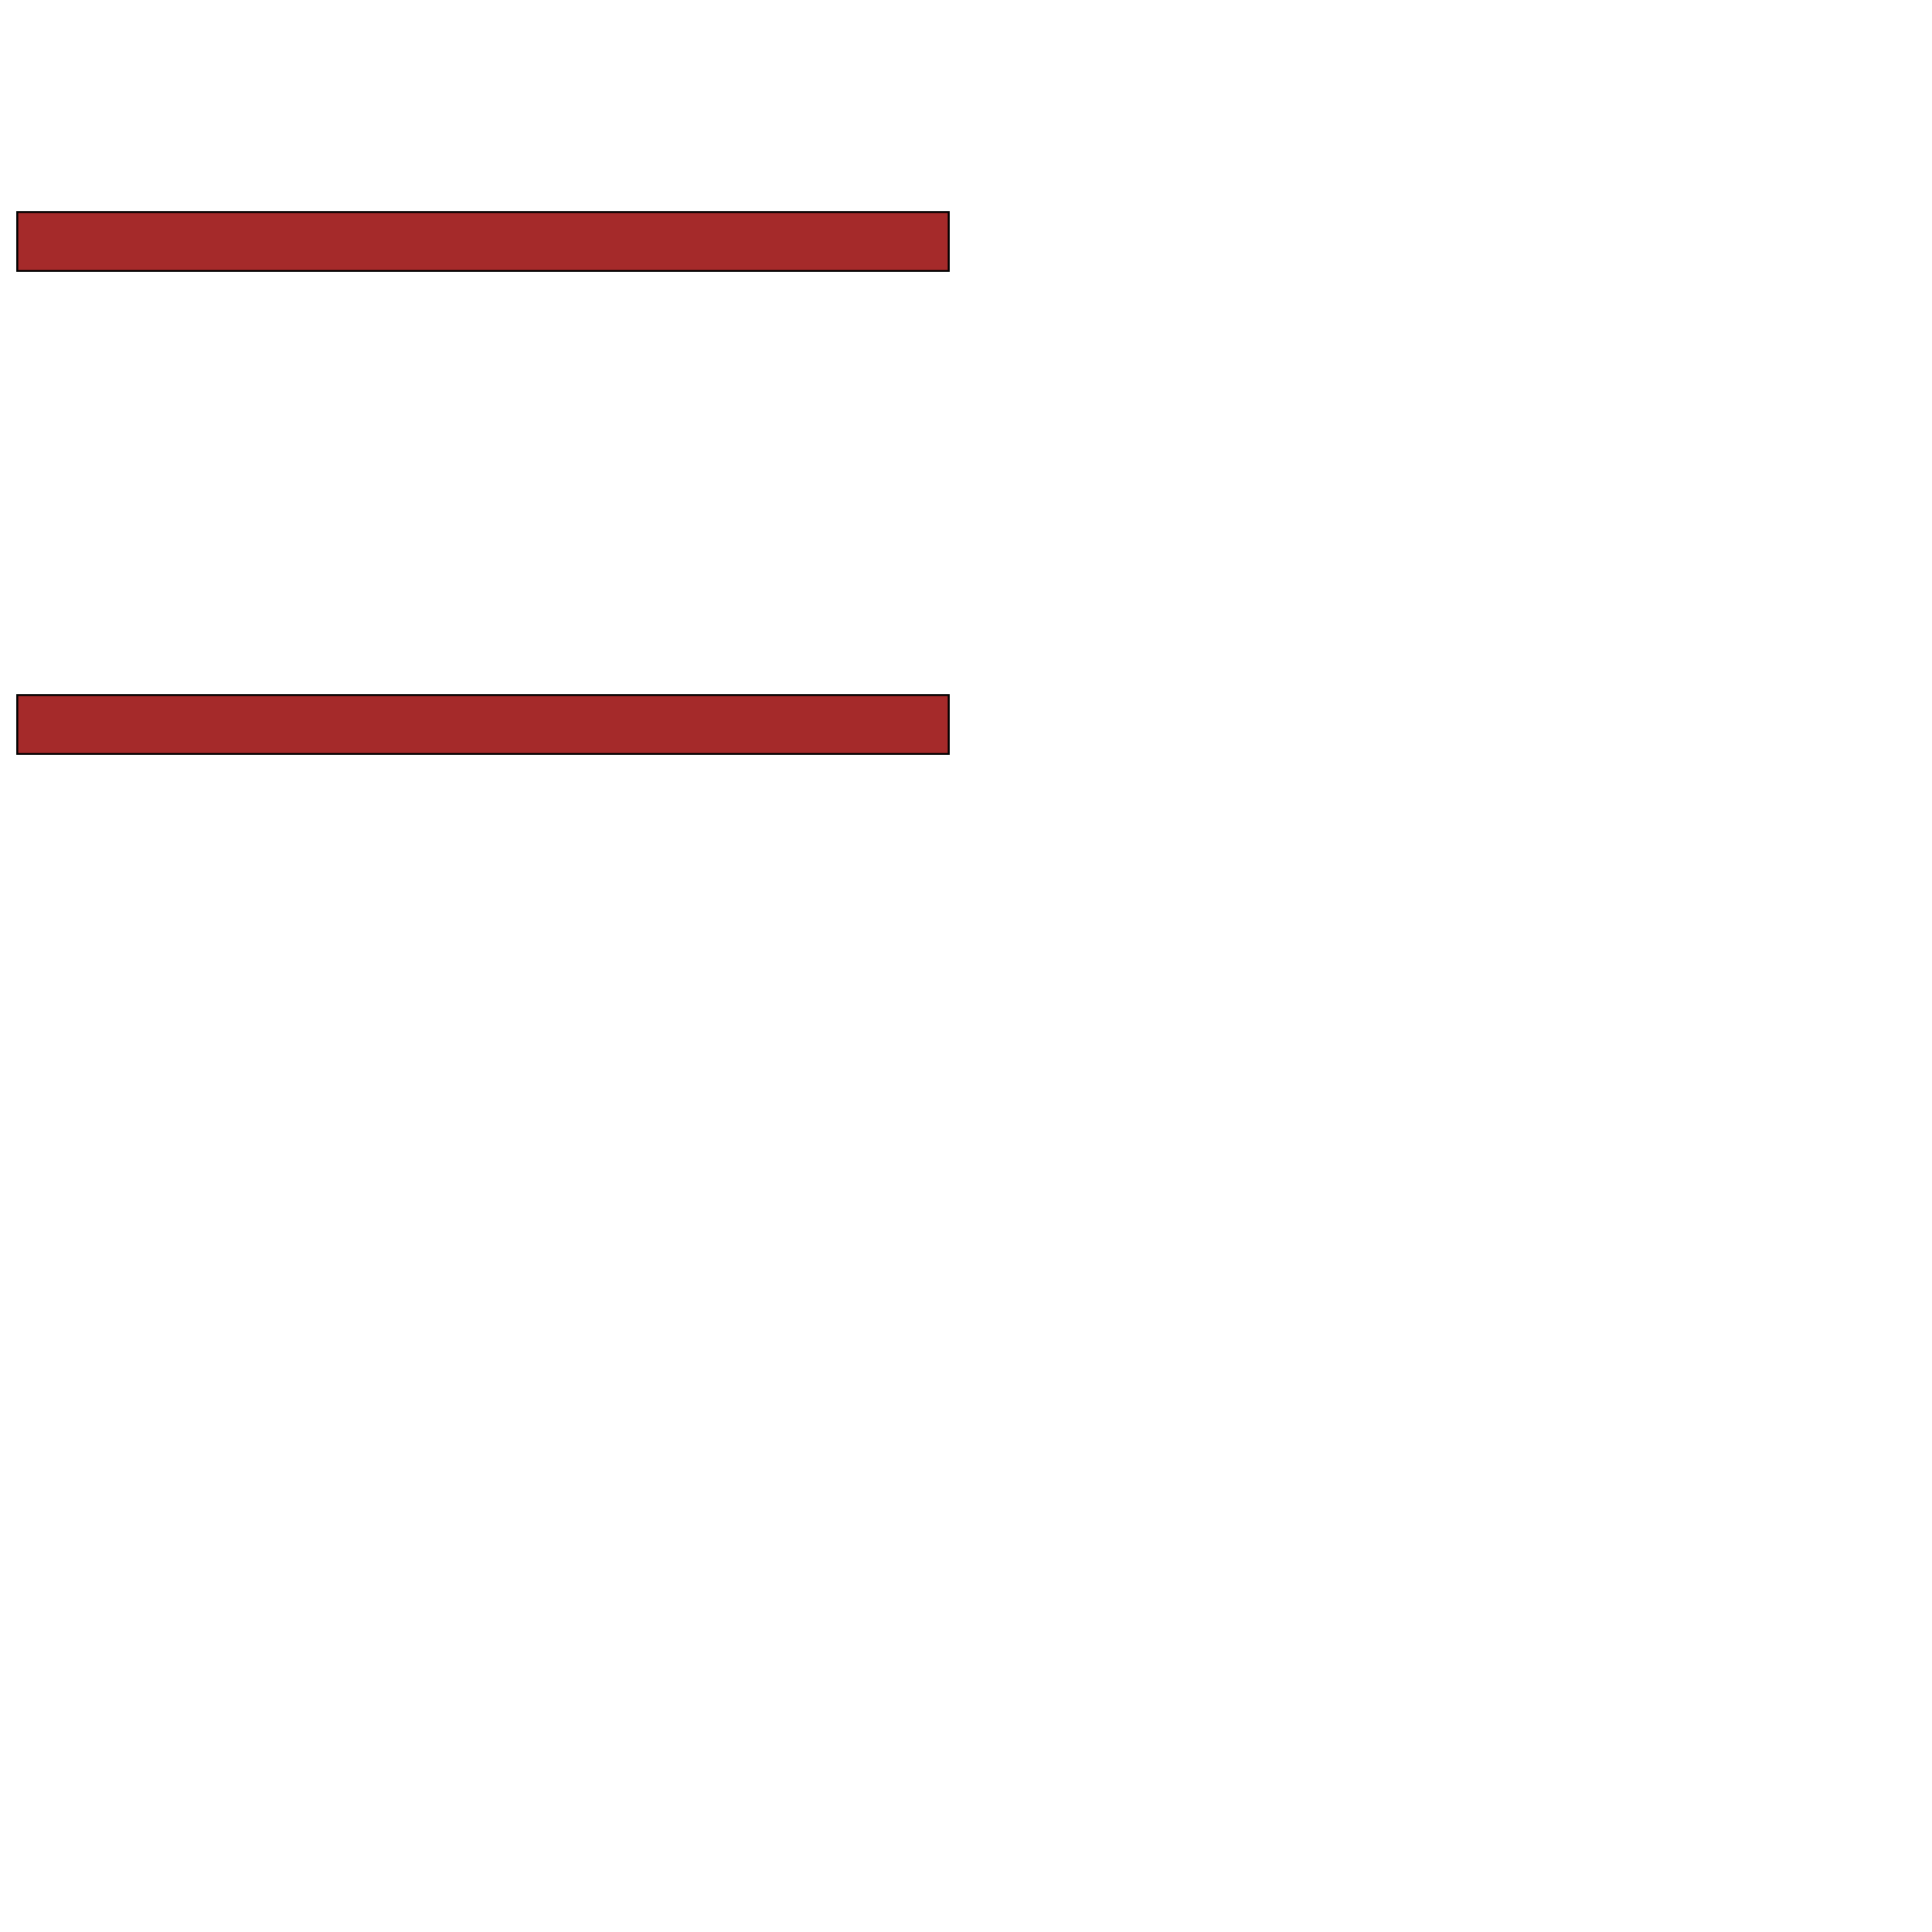
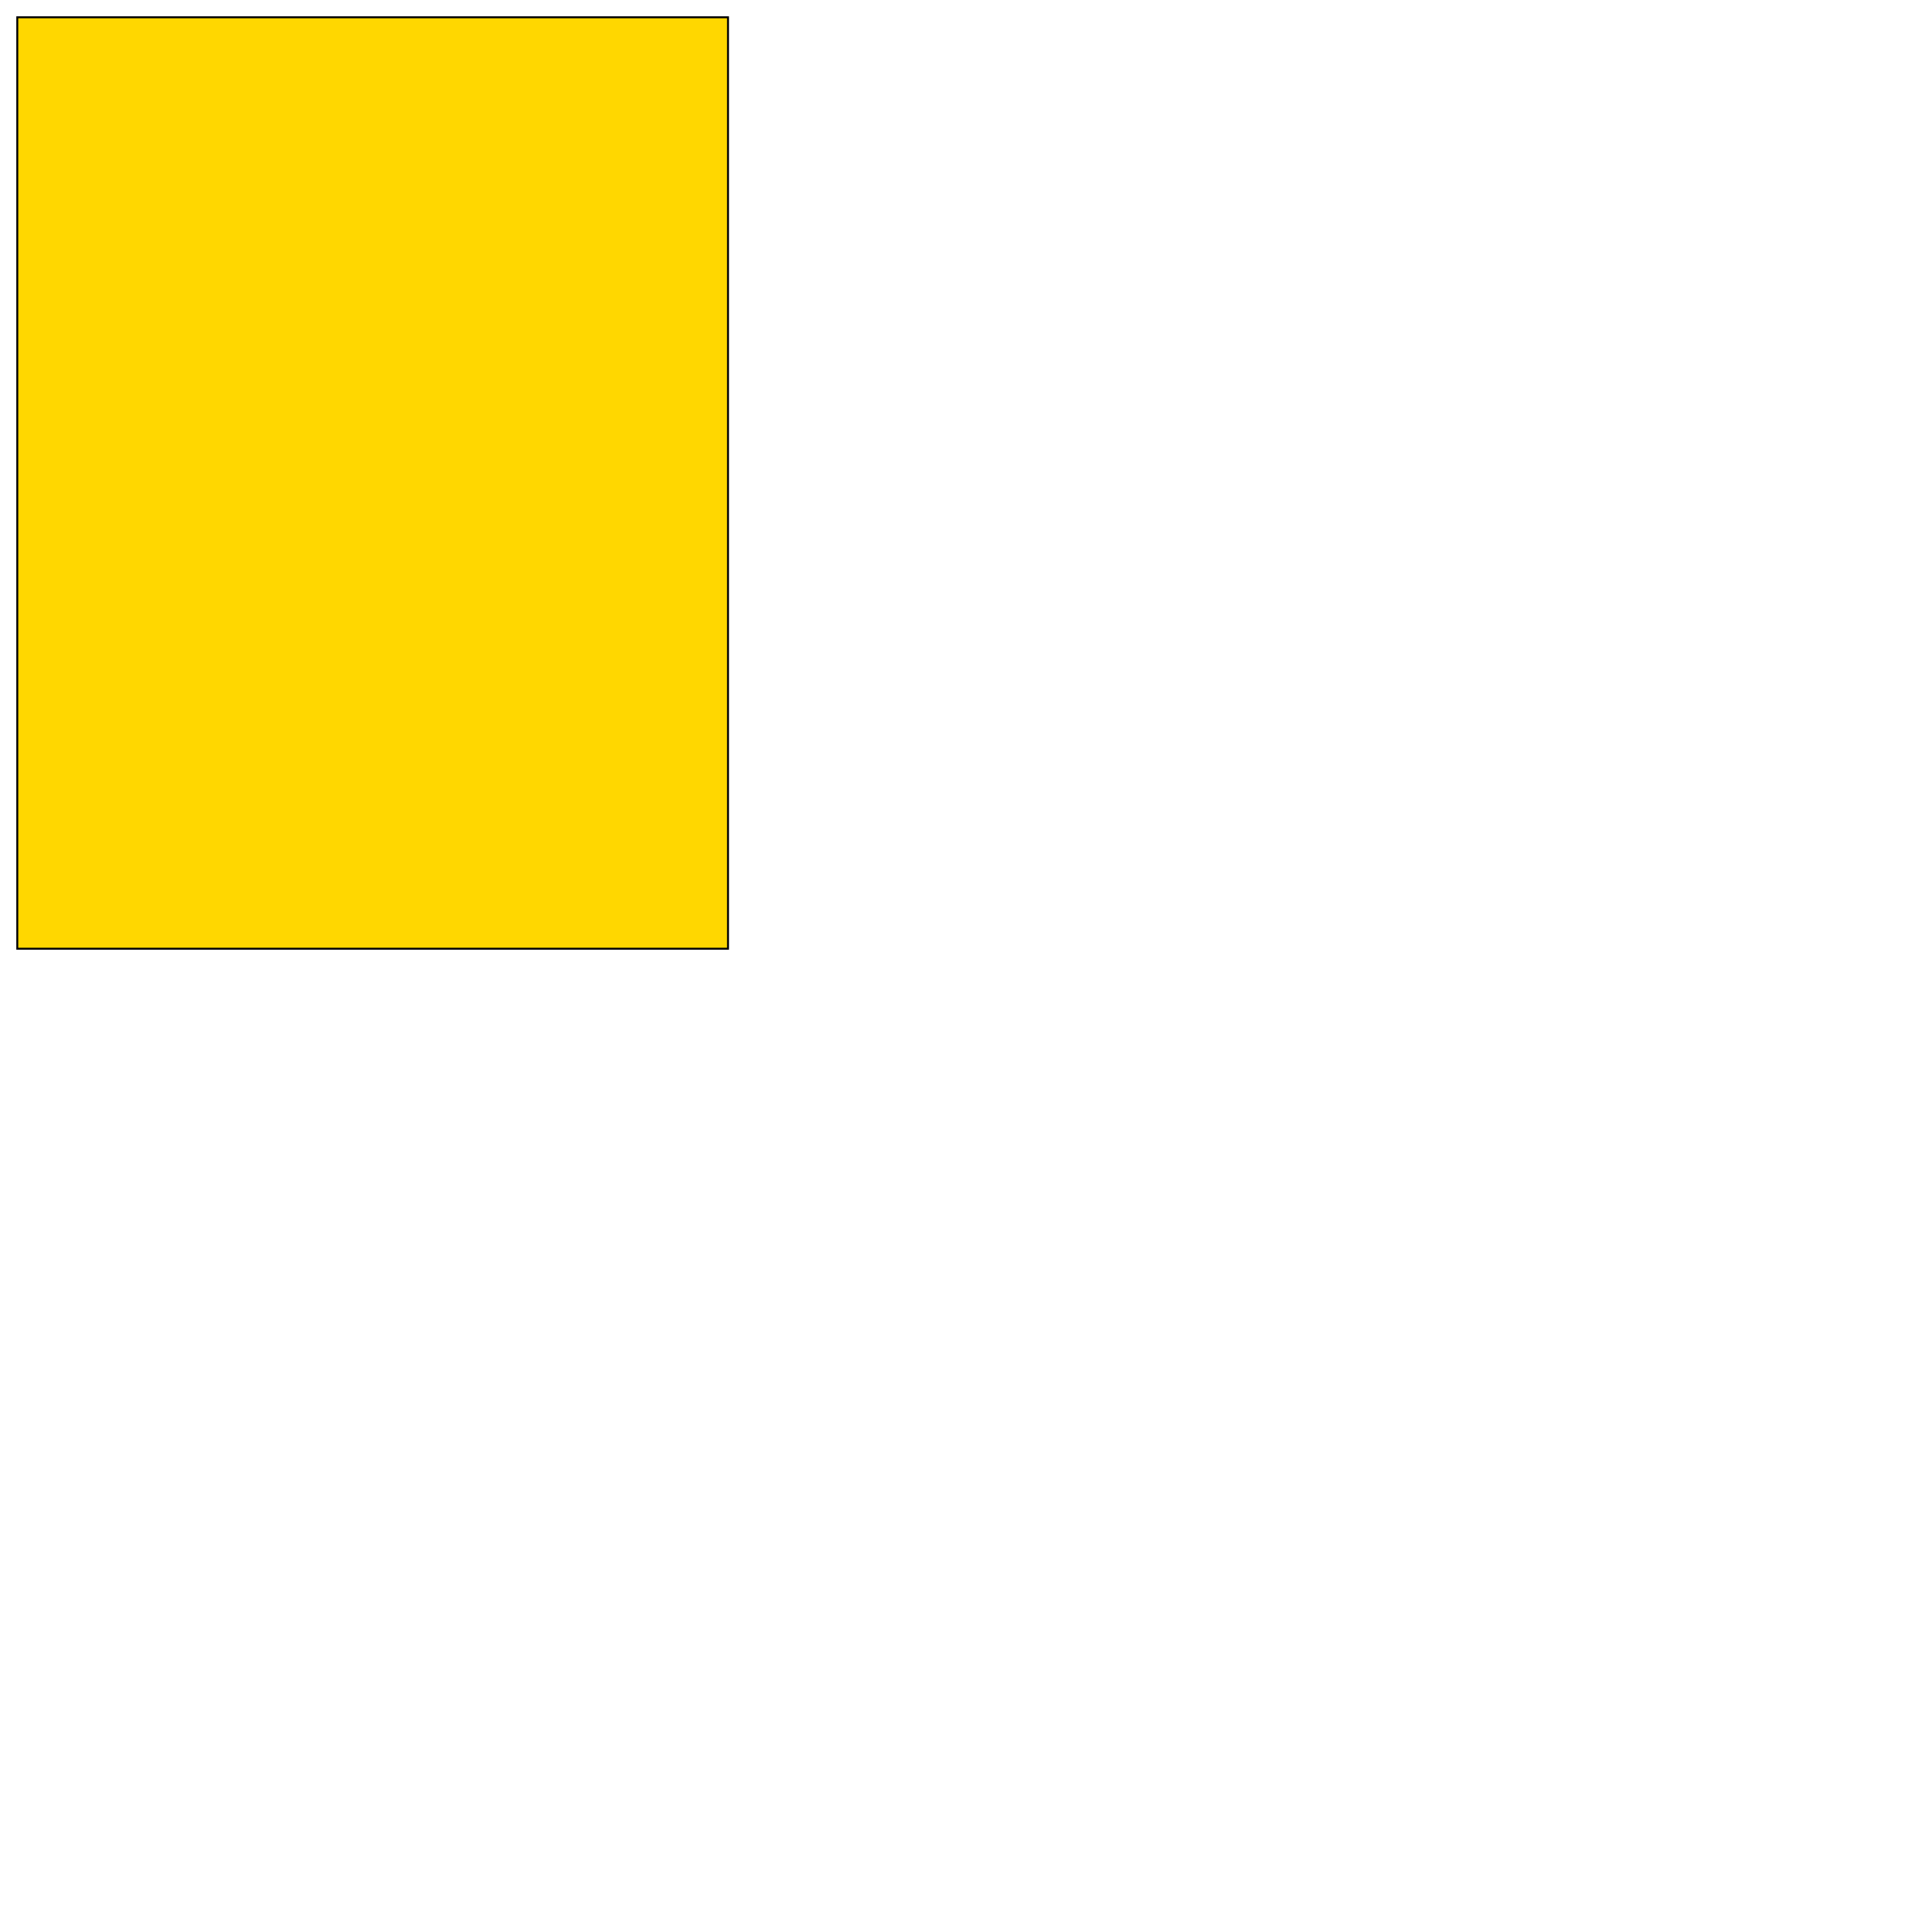
<svg xmlns="http://www.w3.org/2000/svg" height="2000" width="2000">
  <marker id="endArrow" markerHeight="8" markerUnits="strokeWidth" markerWidth="10" orient="auto" refX="1" refY="5" viewBox="0 0 10 10">
    <polyline fill="darkblue" points="0,0 10,5 0,10 1,5" />
  </marker>
-   <path d="M 982.11 780.45 17.89 780.45 17.89 719.55 982.11 719.55 z " style="fill: brown; stroke: black; stroke-width: 0; fill-type: evenodd" fill-opacity="1" />
-   <path d="M 982.11 780.45 17.89 780.45 17.89 719.55 982.11 719.55 z" style="fill: none; stroke: black; stroke-width: 2; fill-type: evenodd" fill-opacity="1" />
-   <path d="M 982.11 280.45 17.89 280.45 17.89 219.55 982.11 219.55 z " style="fill: brown; stroke: black; stroke-width: 0; fill-type: evenodd" fill-opacity="1" />
-   <path d="M 982.11 280.45 17.89 280.45 17.89 219.55 982.11 219.55 z" style="fill: none; stroke: black; stroke-width: 2; fill-type: evenodd" fill-opacity="1" />
+   <path d="M 753.635 982.11 17.89 982.11 17.89 17.89 753.635 17.89 z " style="fill: gold; stroke: black; stroke-width: 0; fill-type: evenodd" fill-opacity="1" />
+   <path d="M 753.635 982.11 17.89 982.11 17.89 17.89 753.635 17.89 z" style="fill: none; stroke: black; stroke-width: 2; fill-type: evenodd" fill-opacity="1" />
</svg>
